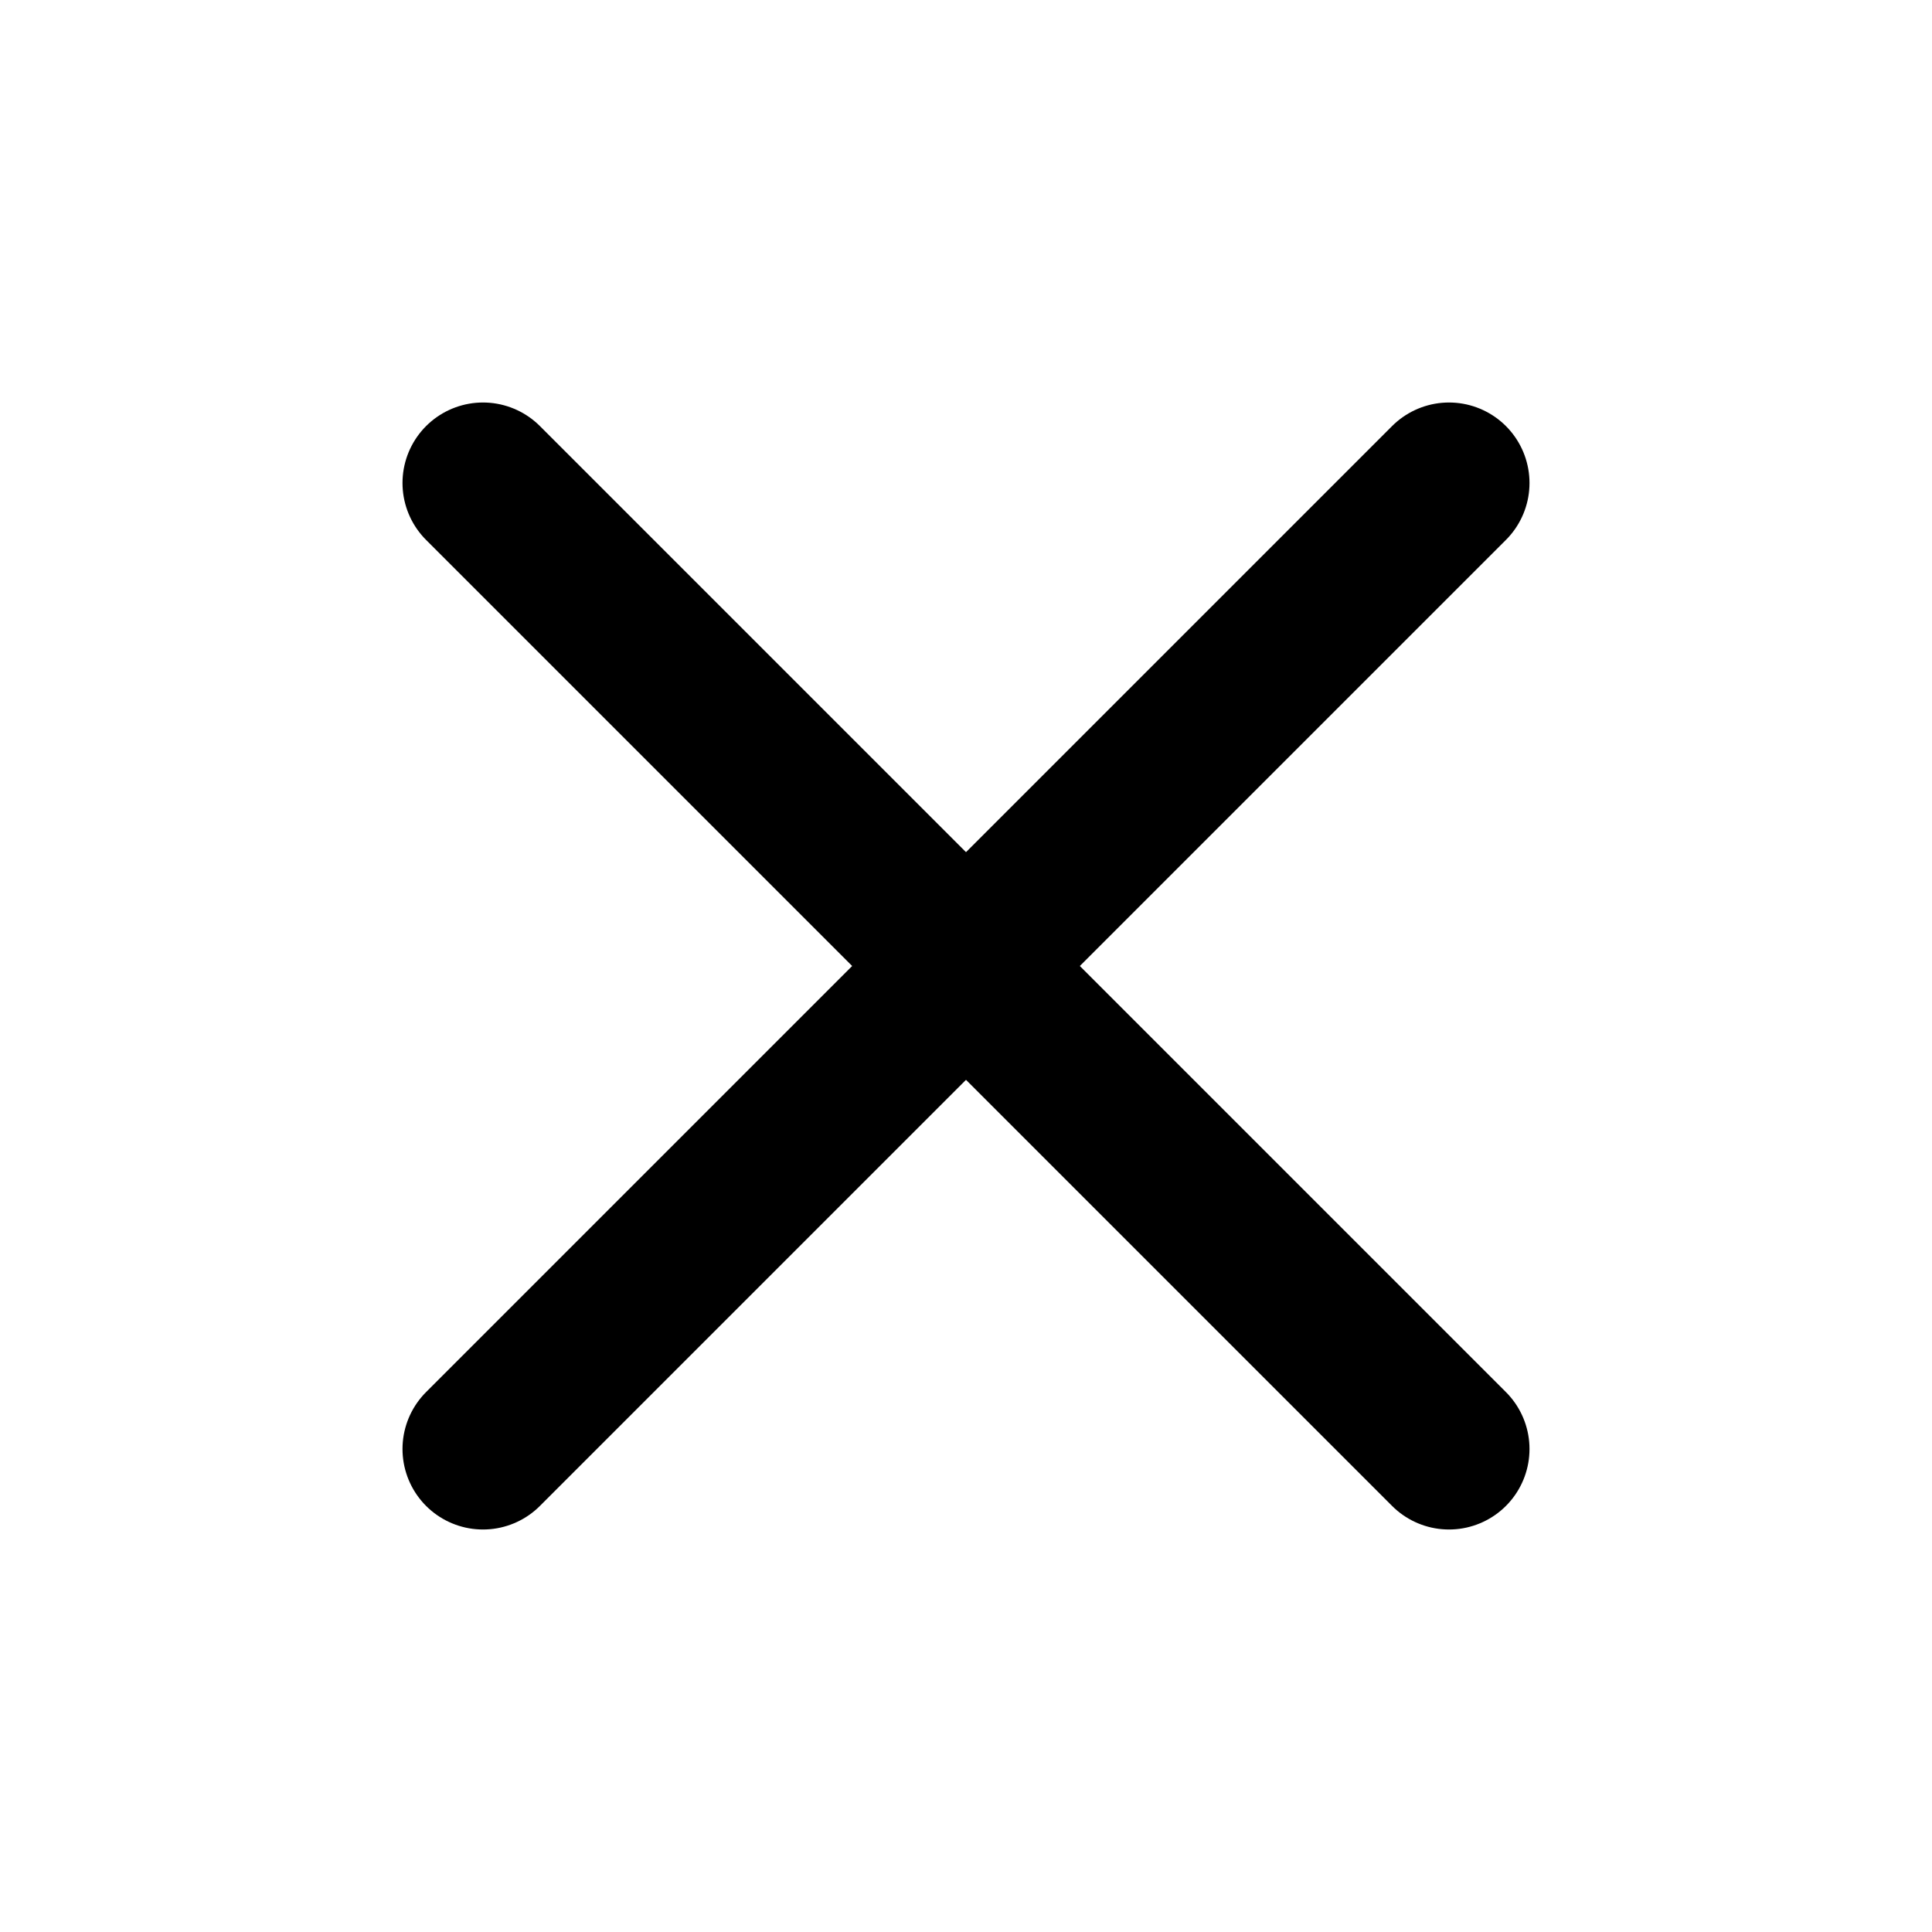
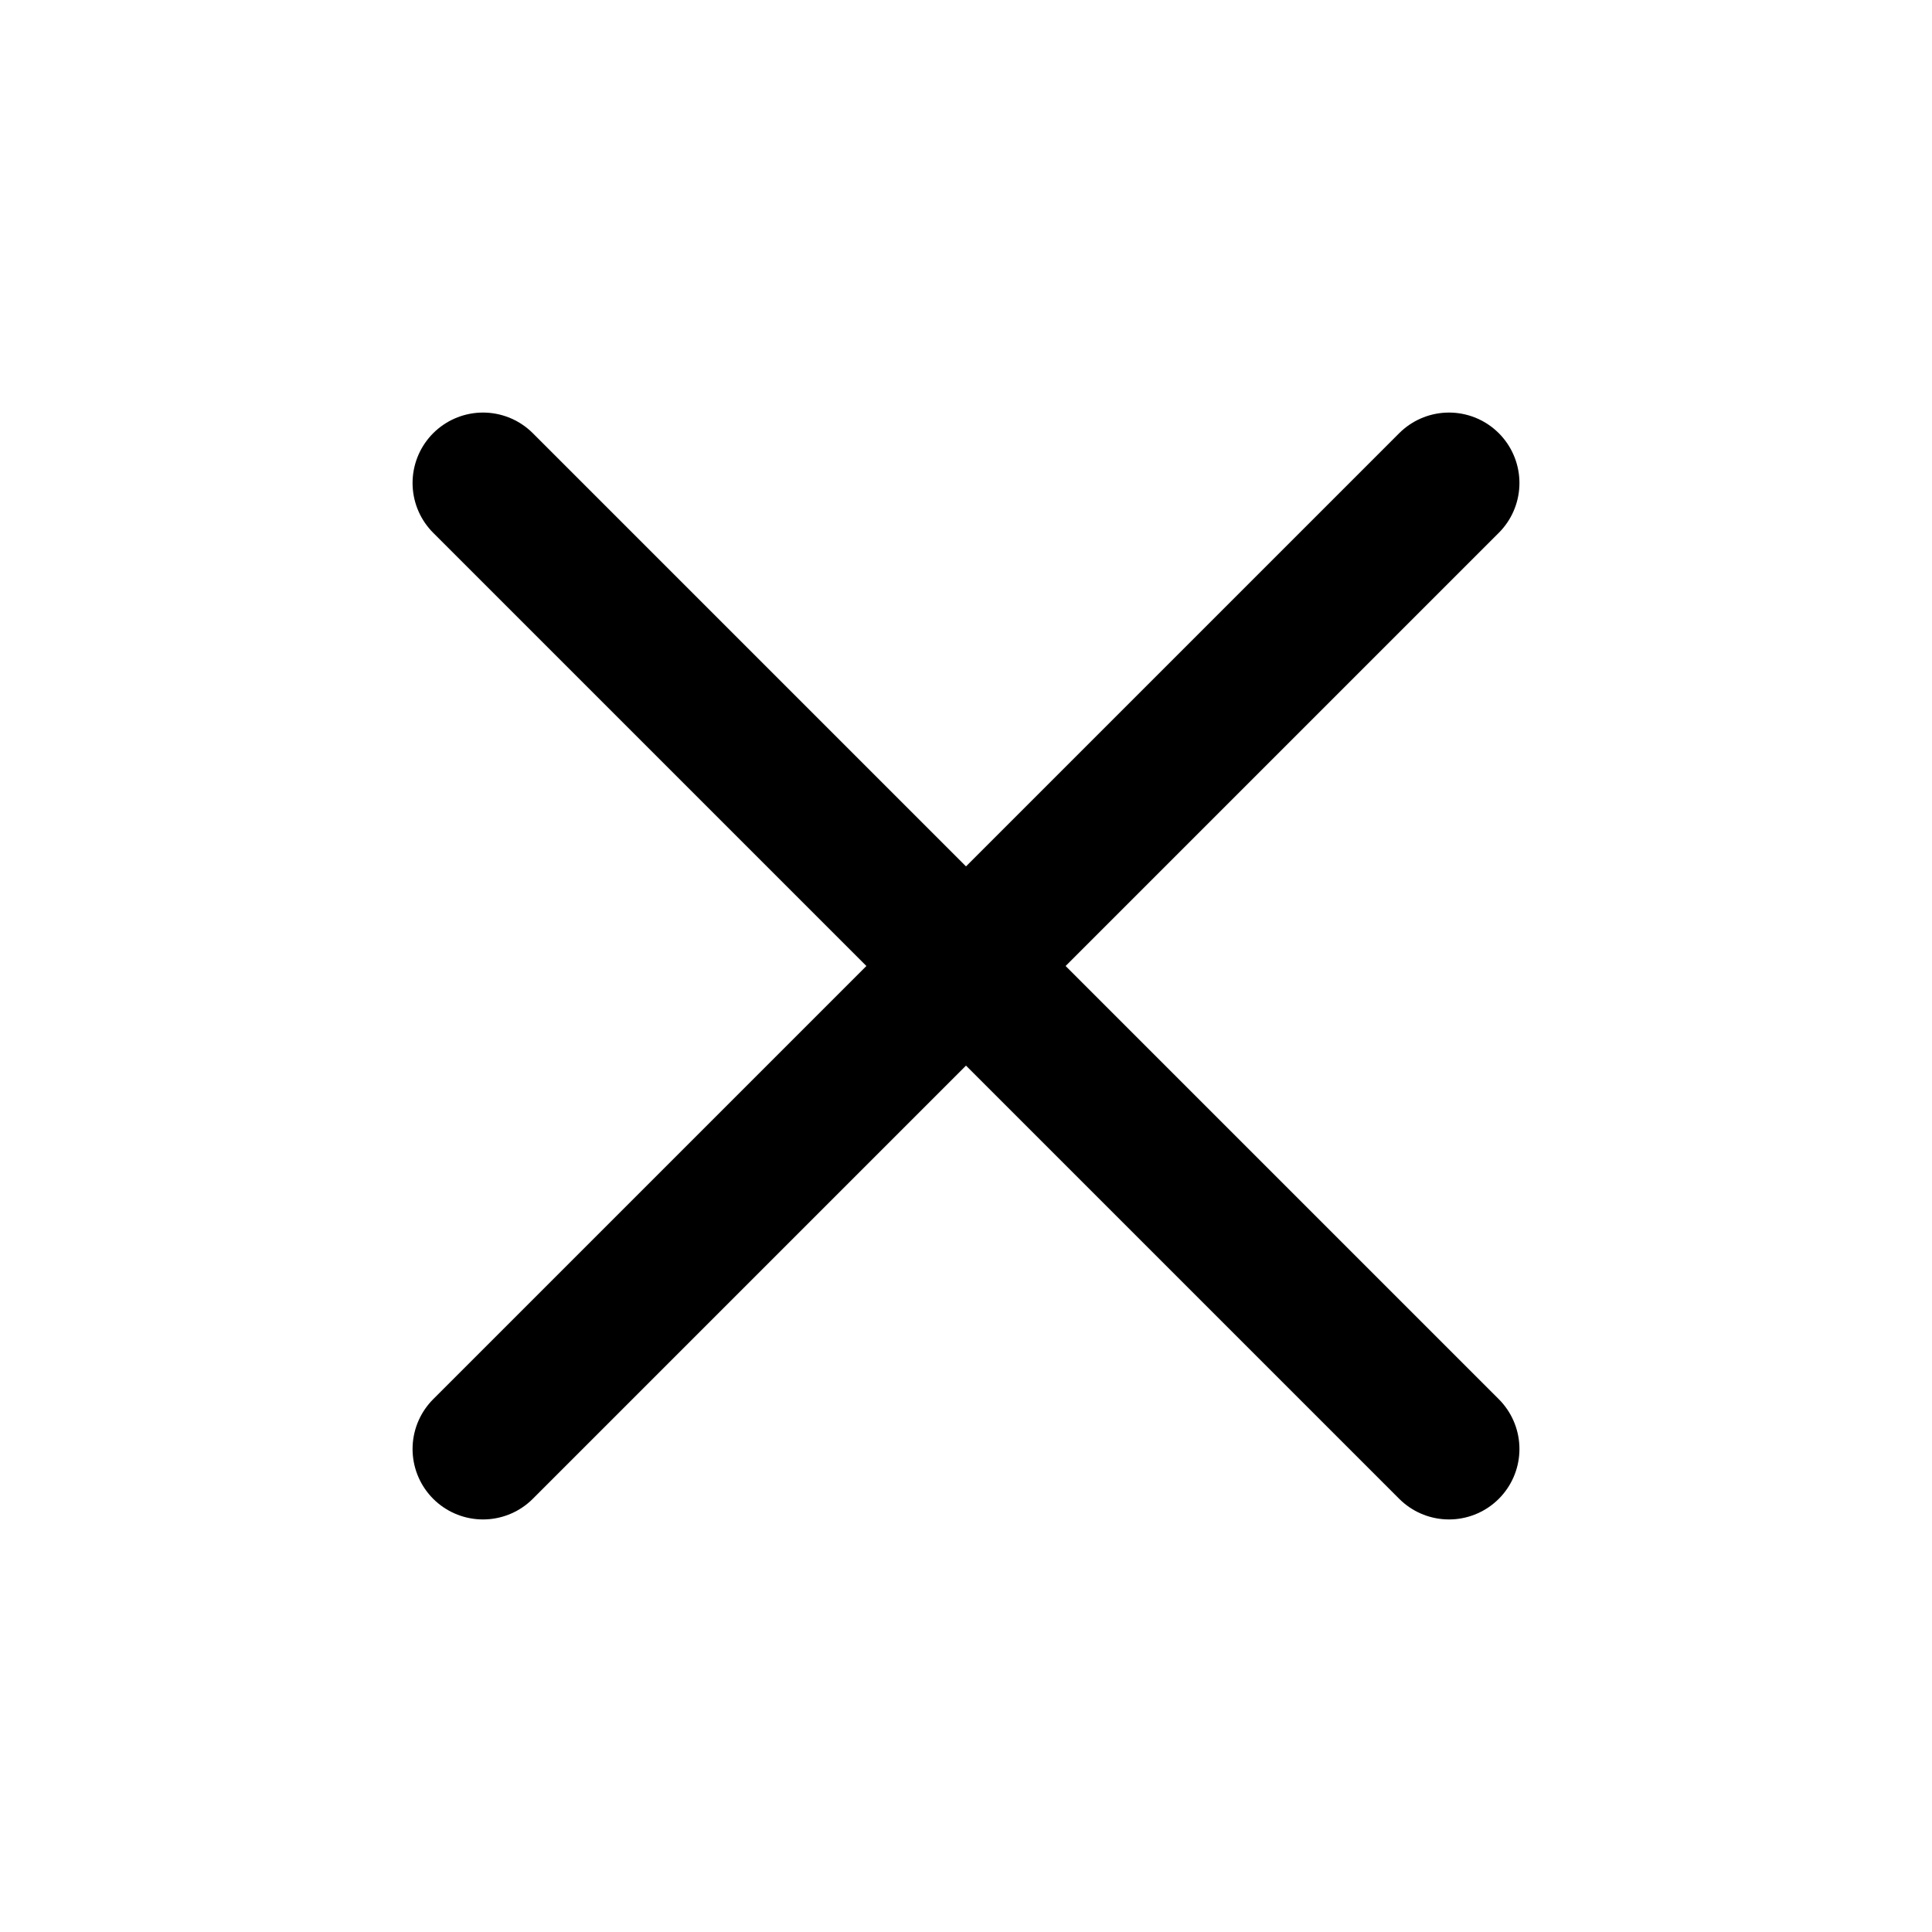
- <svg xmlns="http://www.w3.org/2000/svg" viewBox="0 0 24 24" fill="none" stroke="currentColor" stroke-width="2" stroke-linecap="round" stroke-linejoin="round">
+ <svg xmlns="http://www.w3.org/2000/svg" viewBox="0 0 24 24" fill="none" stroke="currentColor" stroke-width="1.75" stroke-linecap="round" stroke-linejoin="round">
  <path d="M18 6 6 18" />
  <path d="m6 6 12 12" />
</svg>
